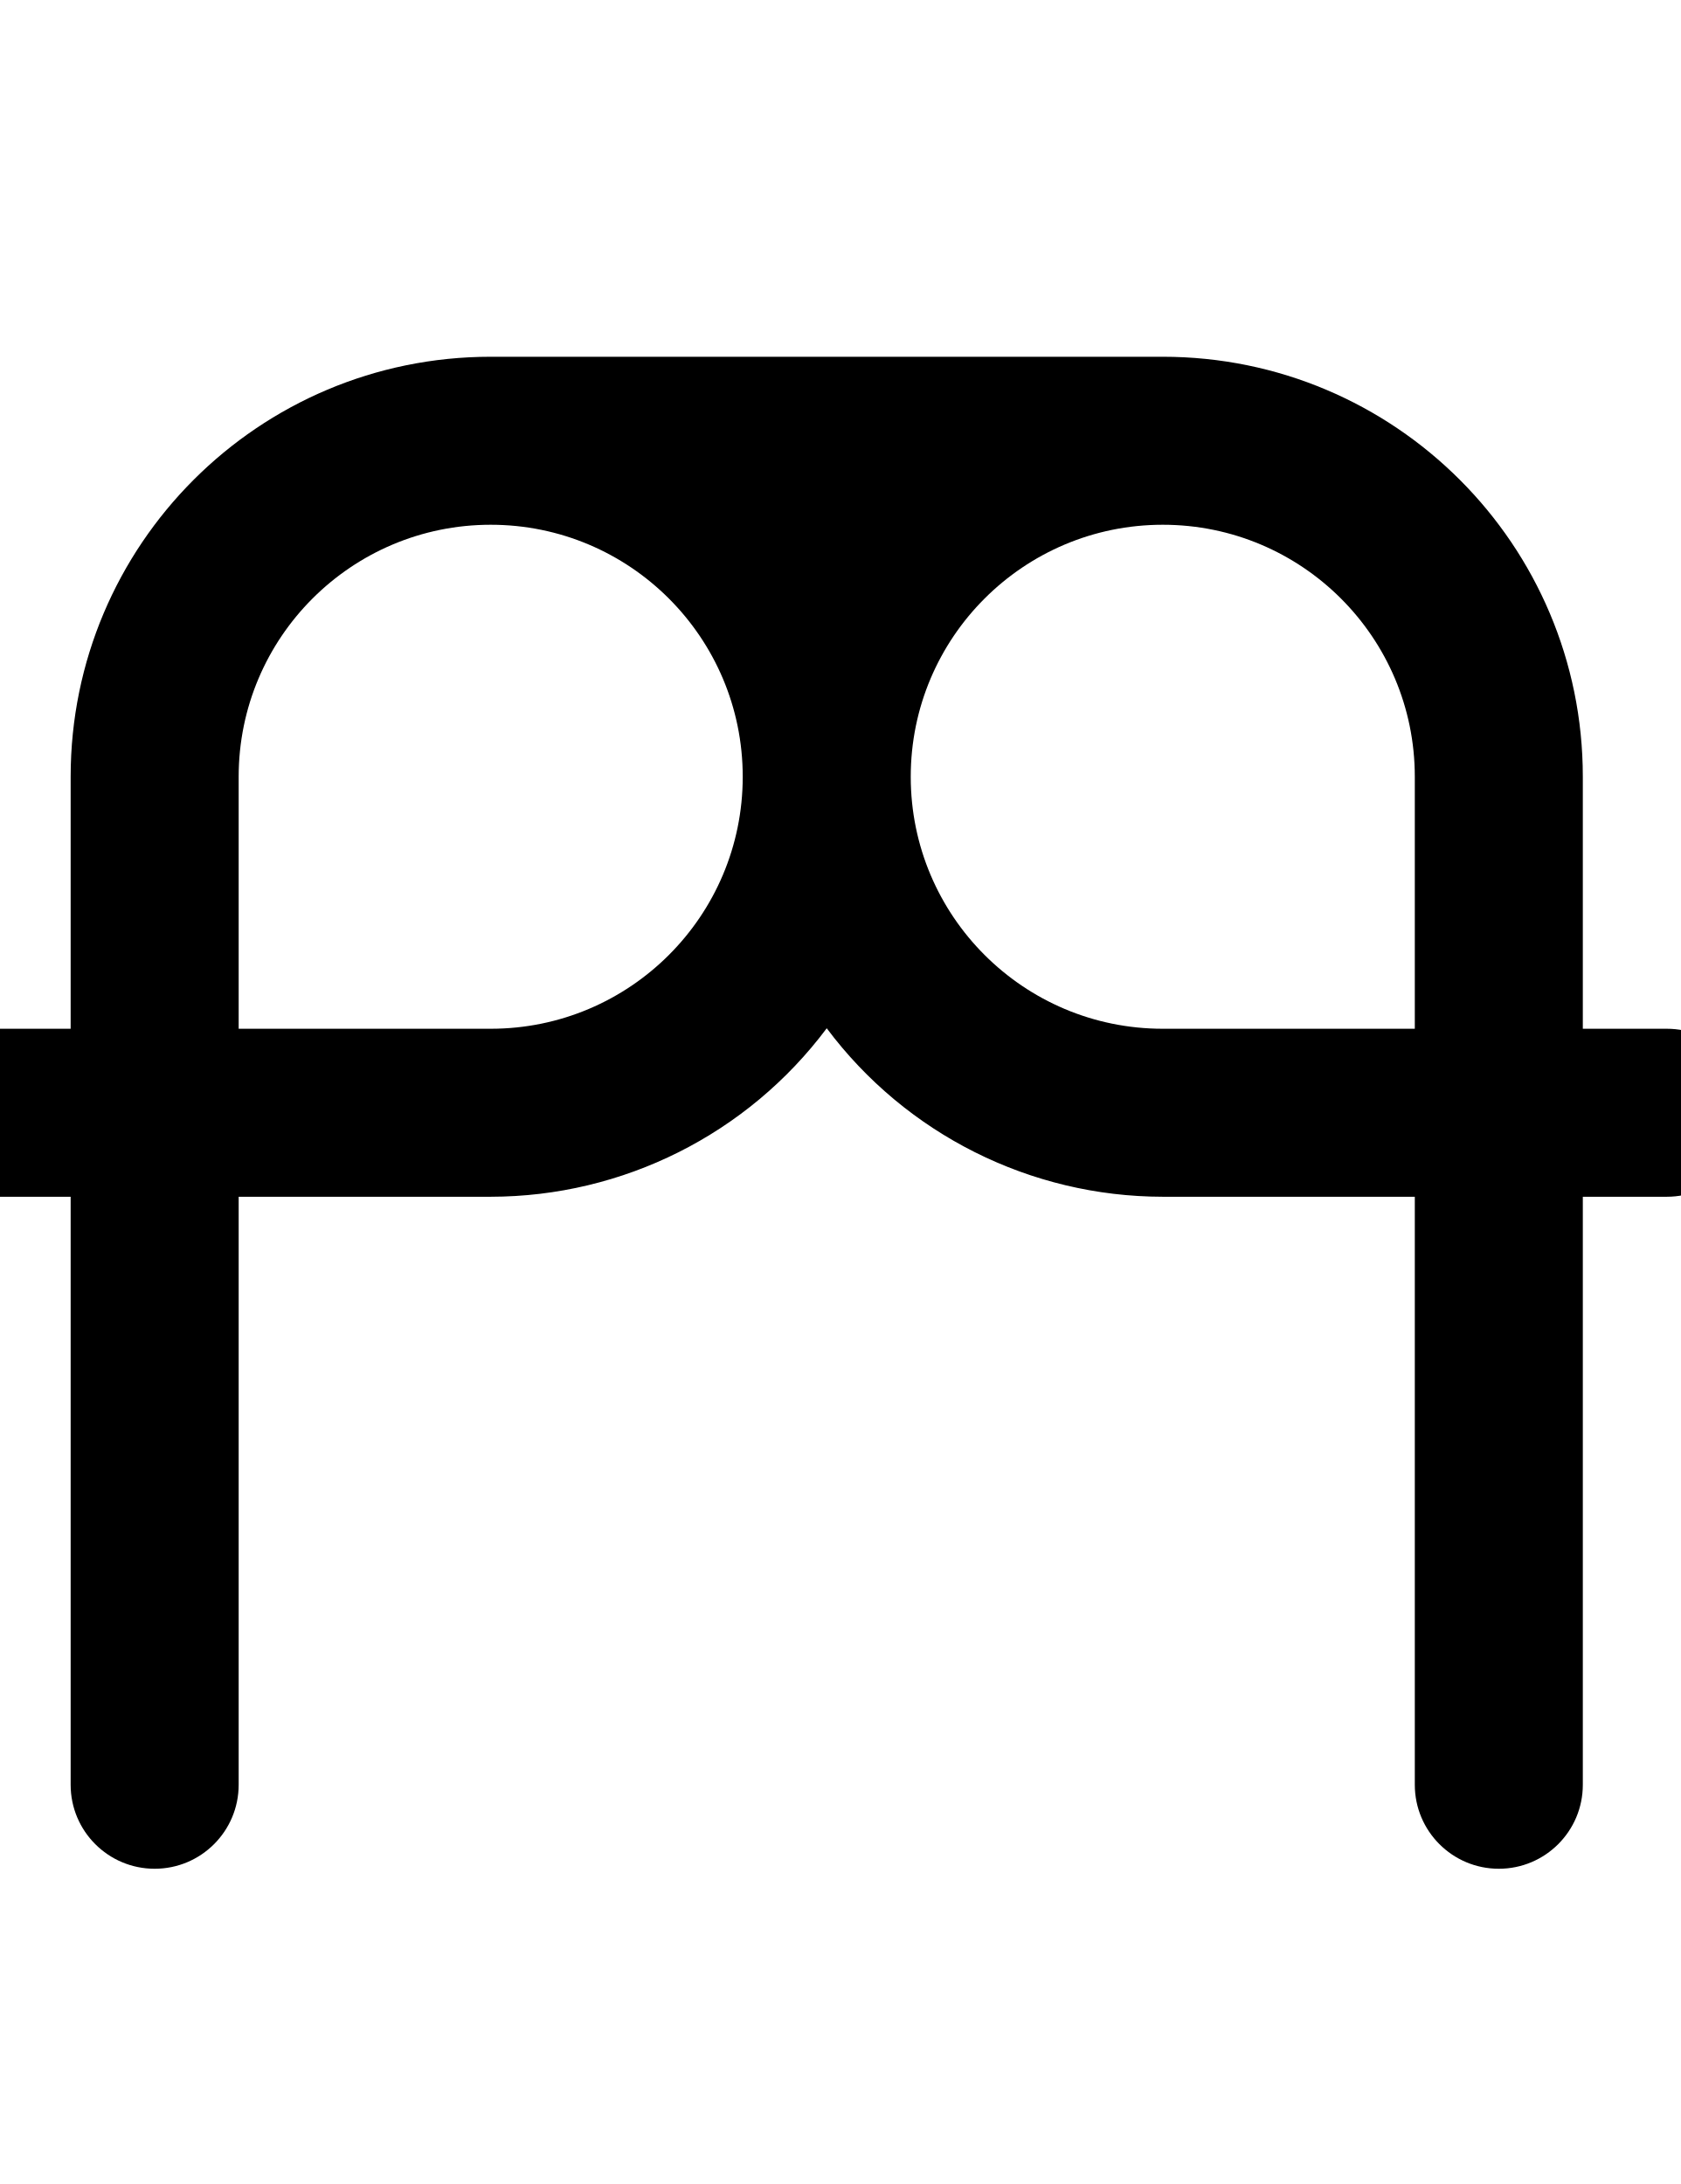
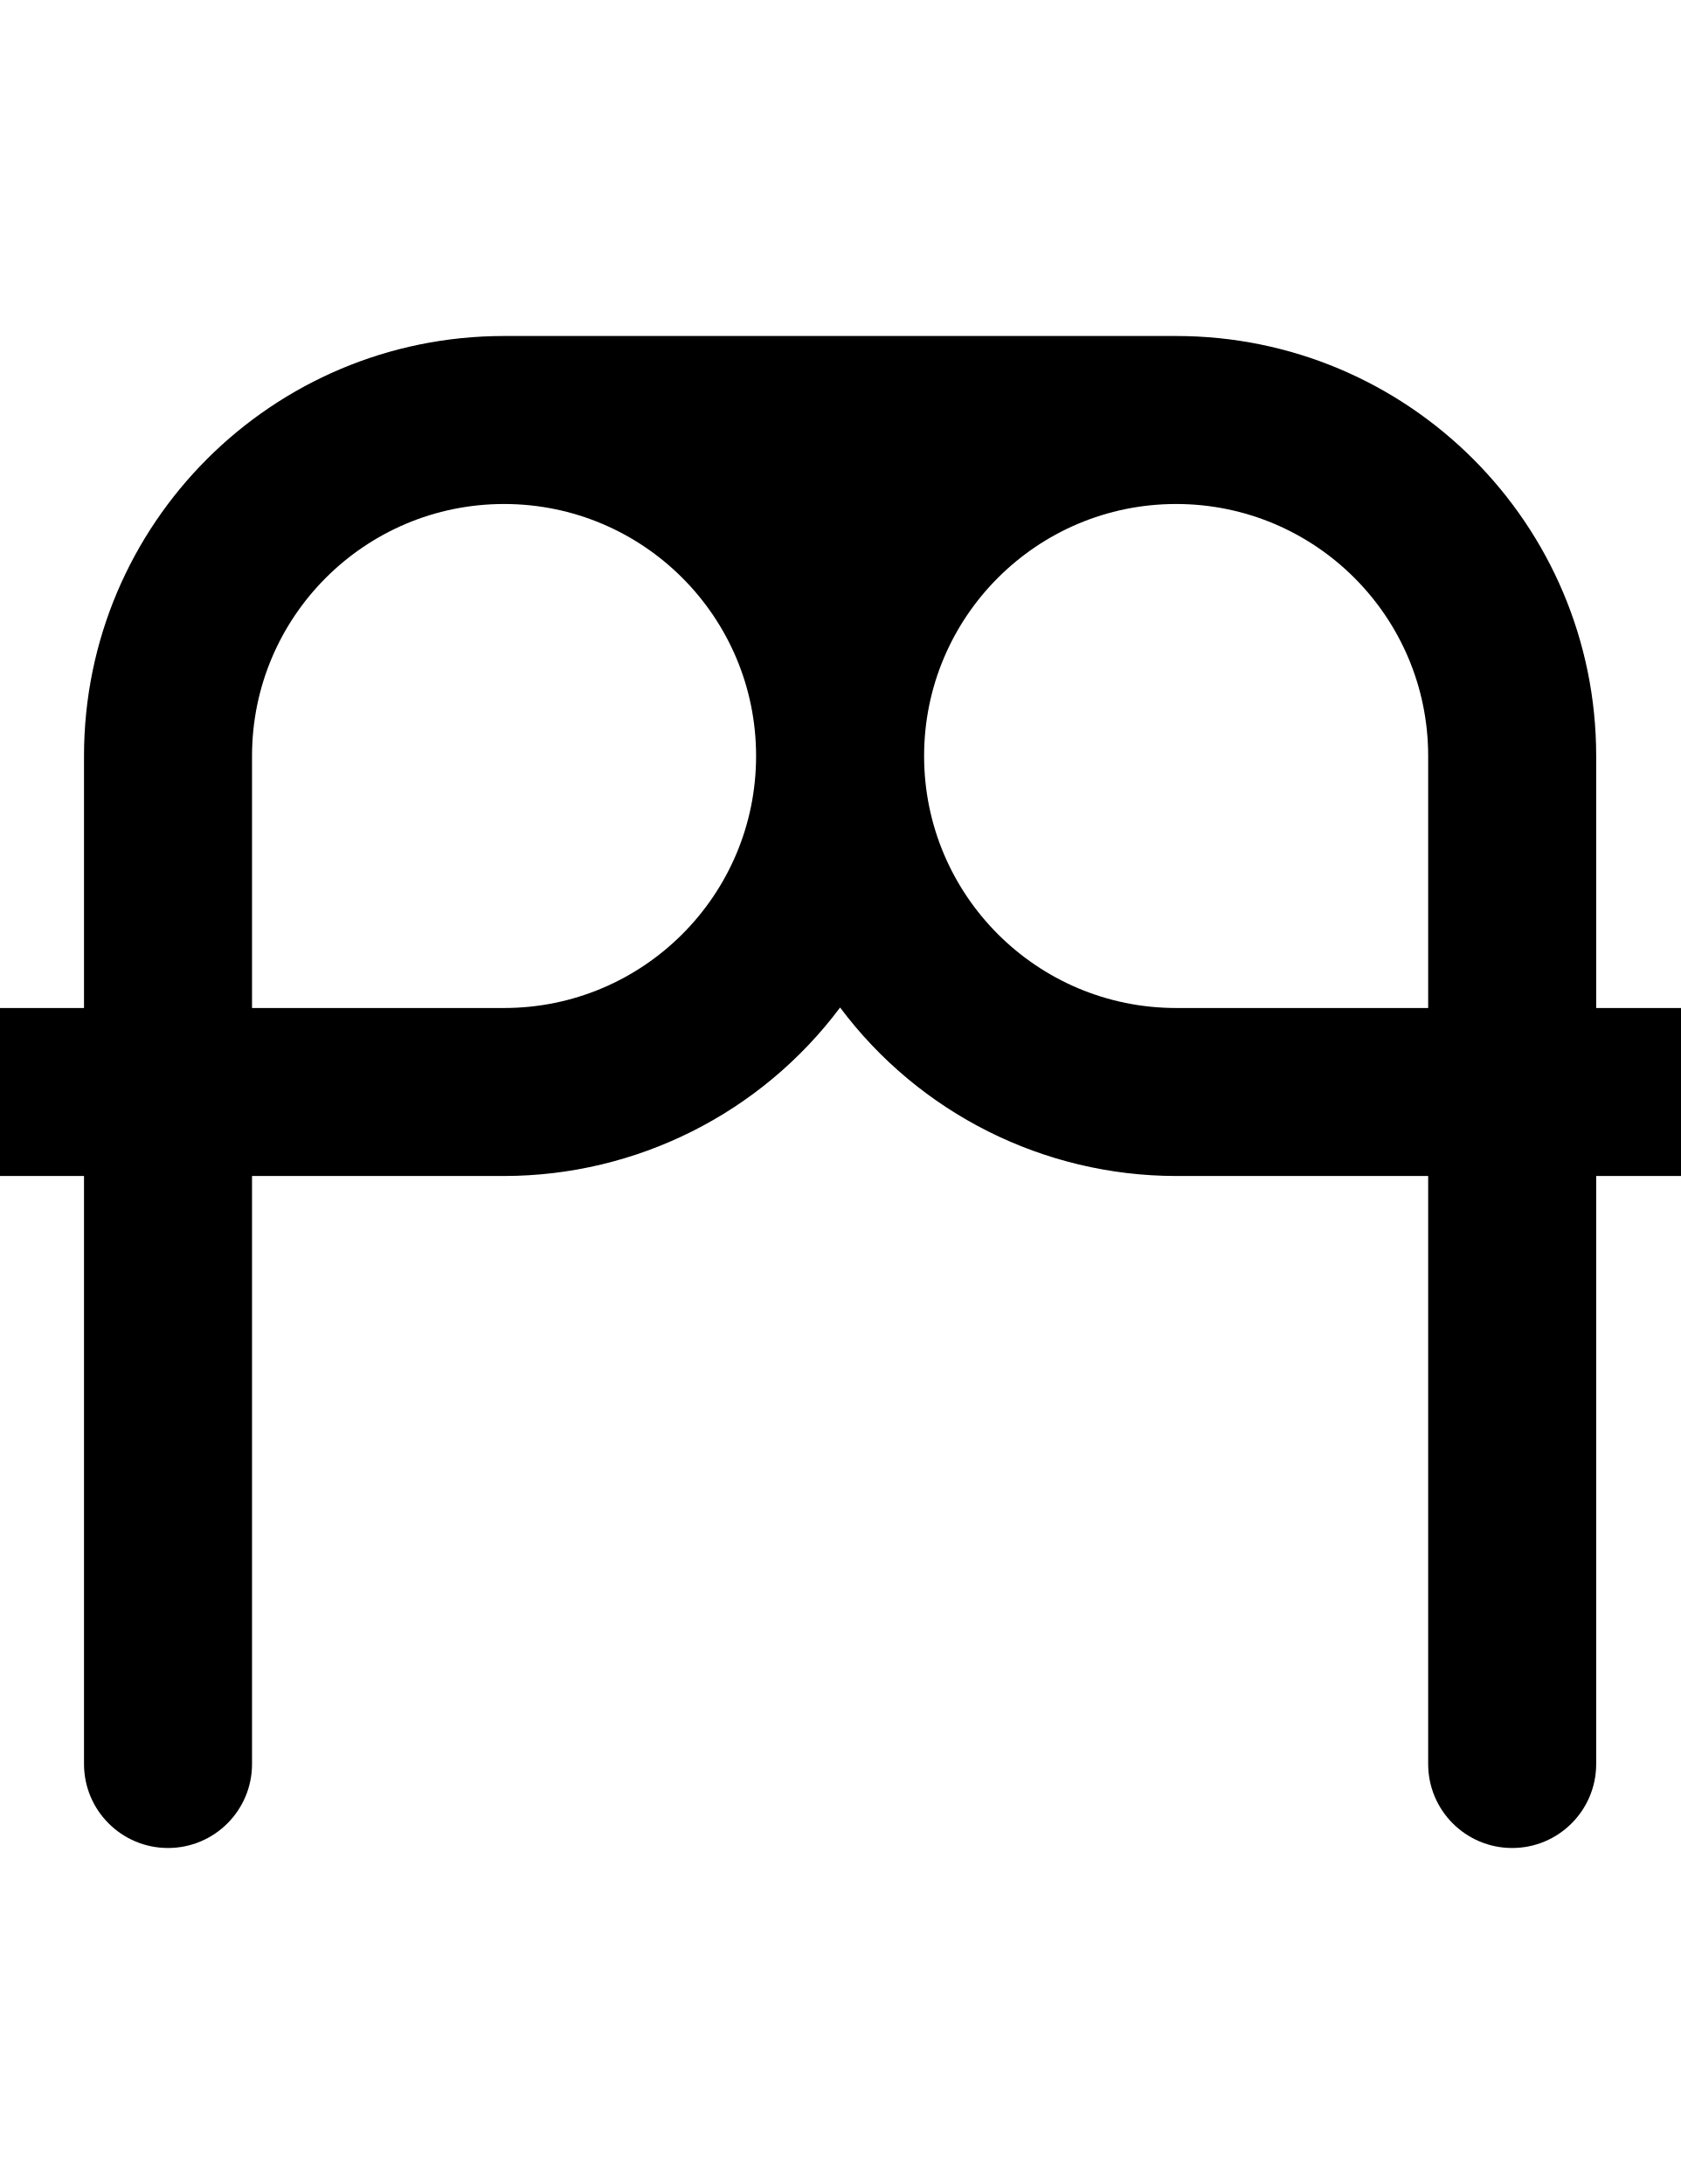
<svg xmlns="http://www.w3.org/2000/svg" width="500" height="650">
-   <path d="m 146.024,106.177 c -69.036,0 -125,55.964 -125,125 v 75 H -3.976 c -13.807,0 -25,11.193 -25,25 0,13.807 11.193,25 25,25 H 21.024 v 175 c 0,13.807 11.193,25 25,25 13.807,0 25,-11.193 25,-25 v -175 h 75 c 39.37,-0.035 76.424,-18.616 100,-50.146 23.576,31.531 60.63,50.112 100,50.146 h 75 v 175 c 0,13.807 11.193,25 25,25 13.807,0 25,-11.193 25,-25 v -175 h 25 c 13.807,0 25,-11.193 25,-25 0,-13.807 -11.193,-25 -25,-25 h -25 v -75 c 0,-69.036 -55.964,-125 -125,-125 z m 0,50 c 41.421,0 75,33.579 75,75 0,41.421 -33.579,75 -75,75 H 71.024 v -75 c 0,-41.421 33.579,-75 75,-75 z m 200,0 c 41.421,0 75,33.579 75,75 v 75 h -75 c -41.421,0 -75,-33.579 -75,-75 0,-41.421 33.579,-75 75,-75 z" />
+   <path d="M 50,550 C 36.193,550 25,538.807 25,525 V 350 H 0 c -13.807,0 -25,-11.193 -25,-25 0,-13.807 11.193,-25 25,-25 H 25 V 225 C 25,155.964 80.964,100 150,100 h 200 c 69.036,0 125,55.964 125,125 v 75 h 25 c 13.807,0 25,11.193 25,25 0,13.807 -11.193,25 -25,25 h -25 v 175 c 0,13.807 -11.193,25 -25,25 -13.807,0 -25,-11.193 -25,-25 V 350 H 350 C 310.63,349.965 273.576,331.384 250,299.854 226.424,331.384 189.37,349.965 150,350 H 75 v 175 c 0,13.807 -11.193,25 -25,25 z M 75,300 h 75 c 41.421,0 75,-33.579 75,-75 0,-41.421 -33.579,-75 -75,-75 -41.421,0 -75,33.579 -75,75 z m 275,0 h 75 v -75 c 0,-41.421 -33.579,-75 -75,-75 -41.421,0 -75,33.579 -75,75 0,41.421 33.579,75 75,75 z" />
</svg>
